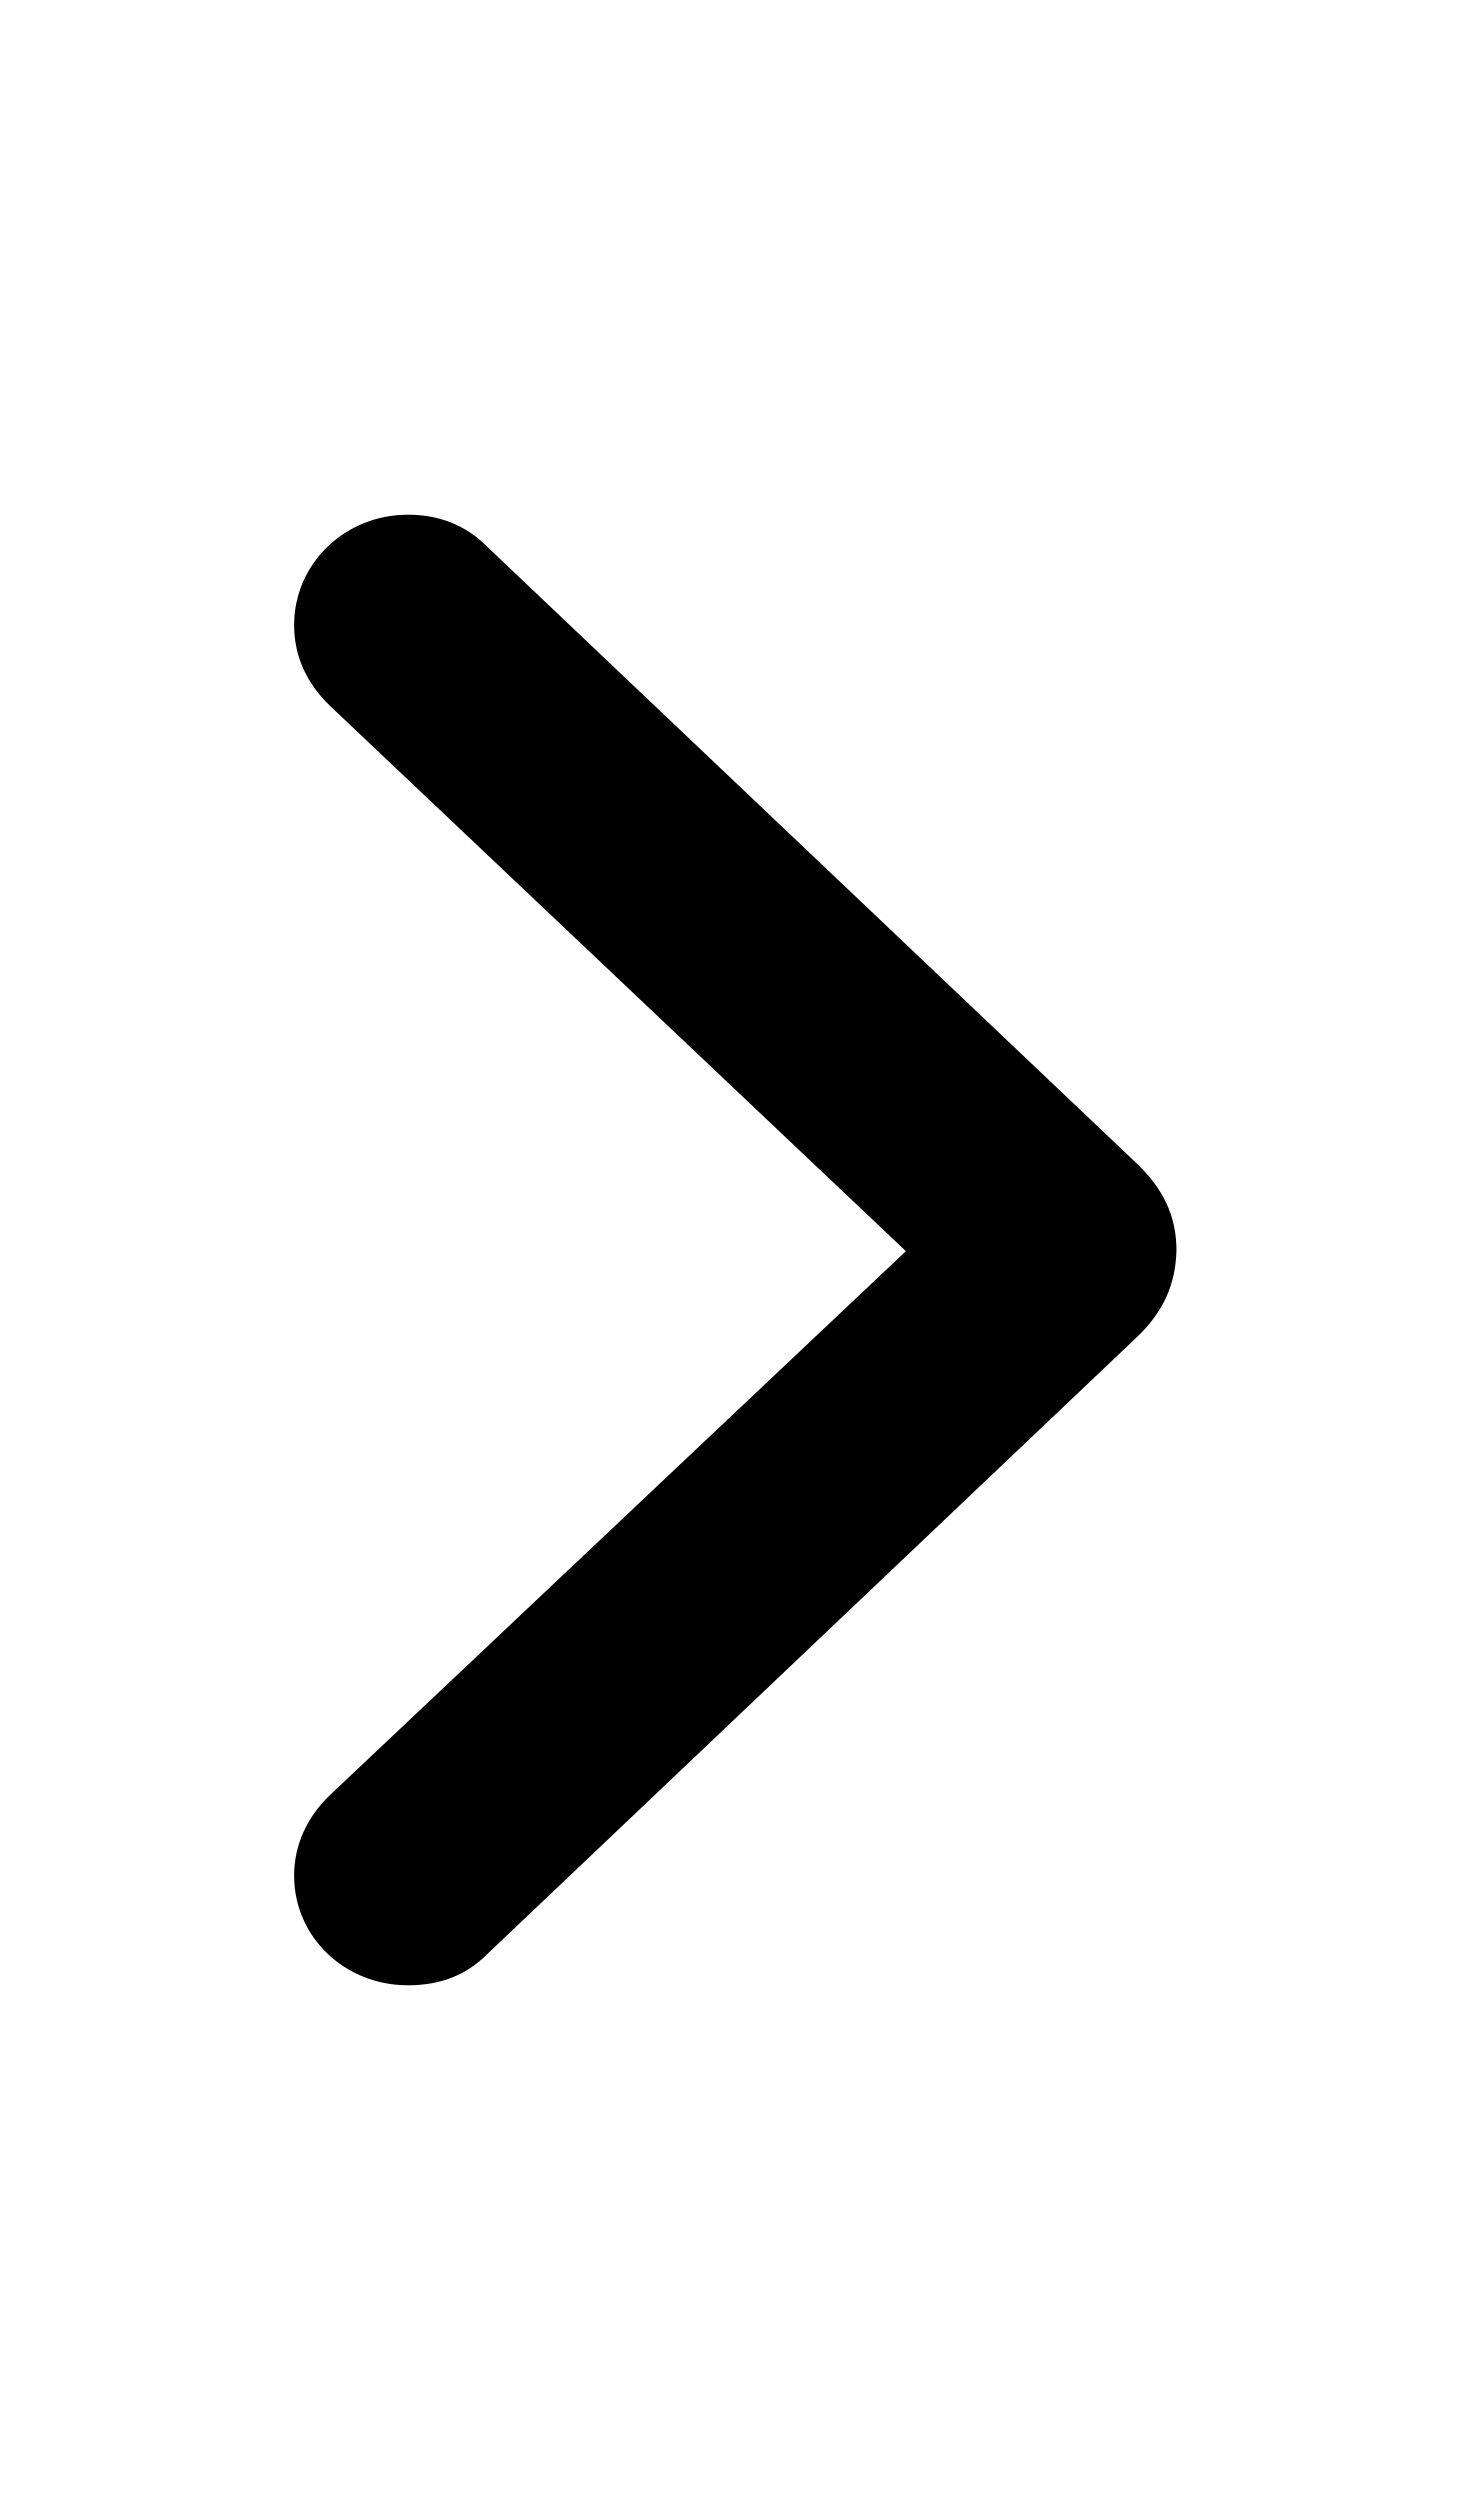
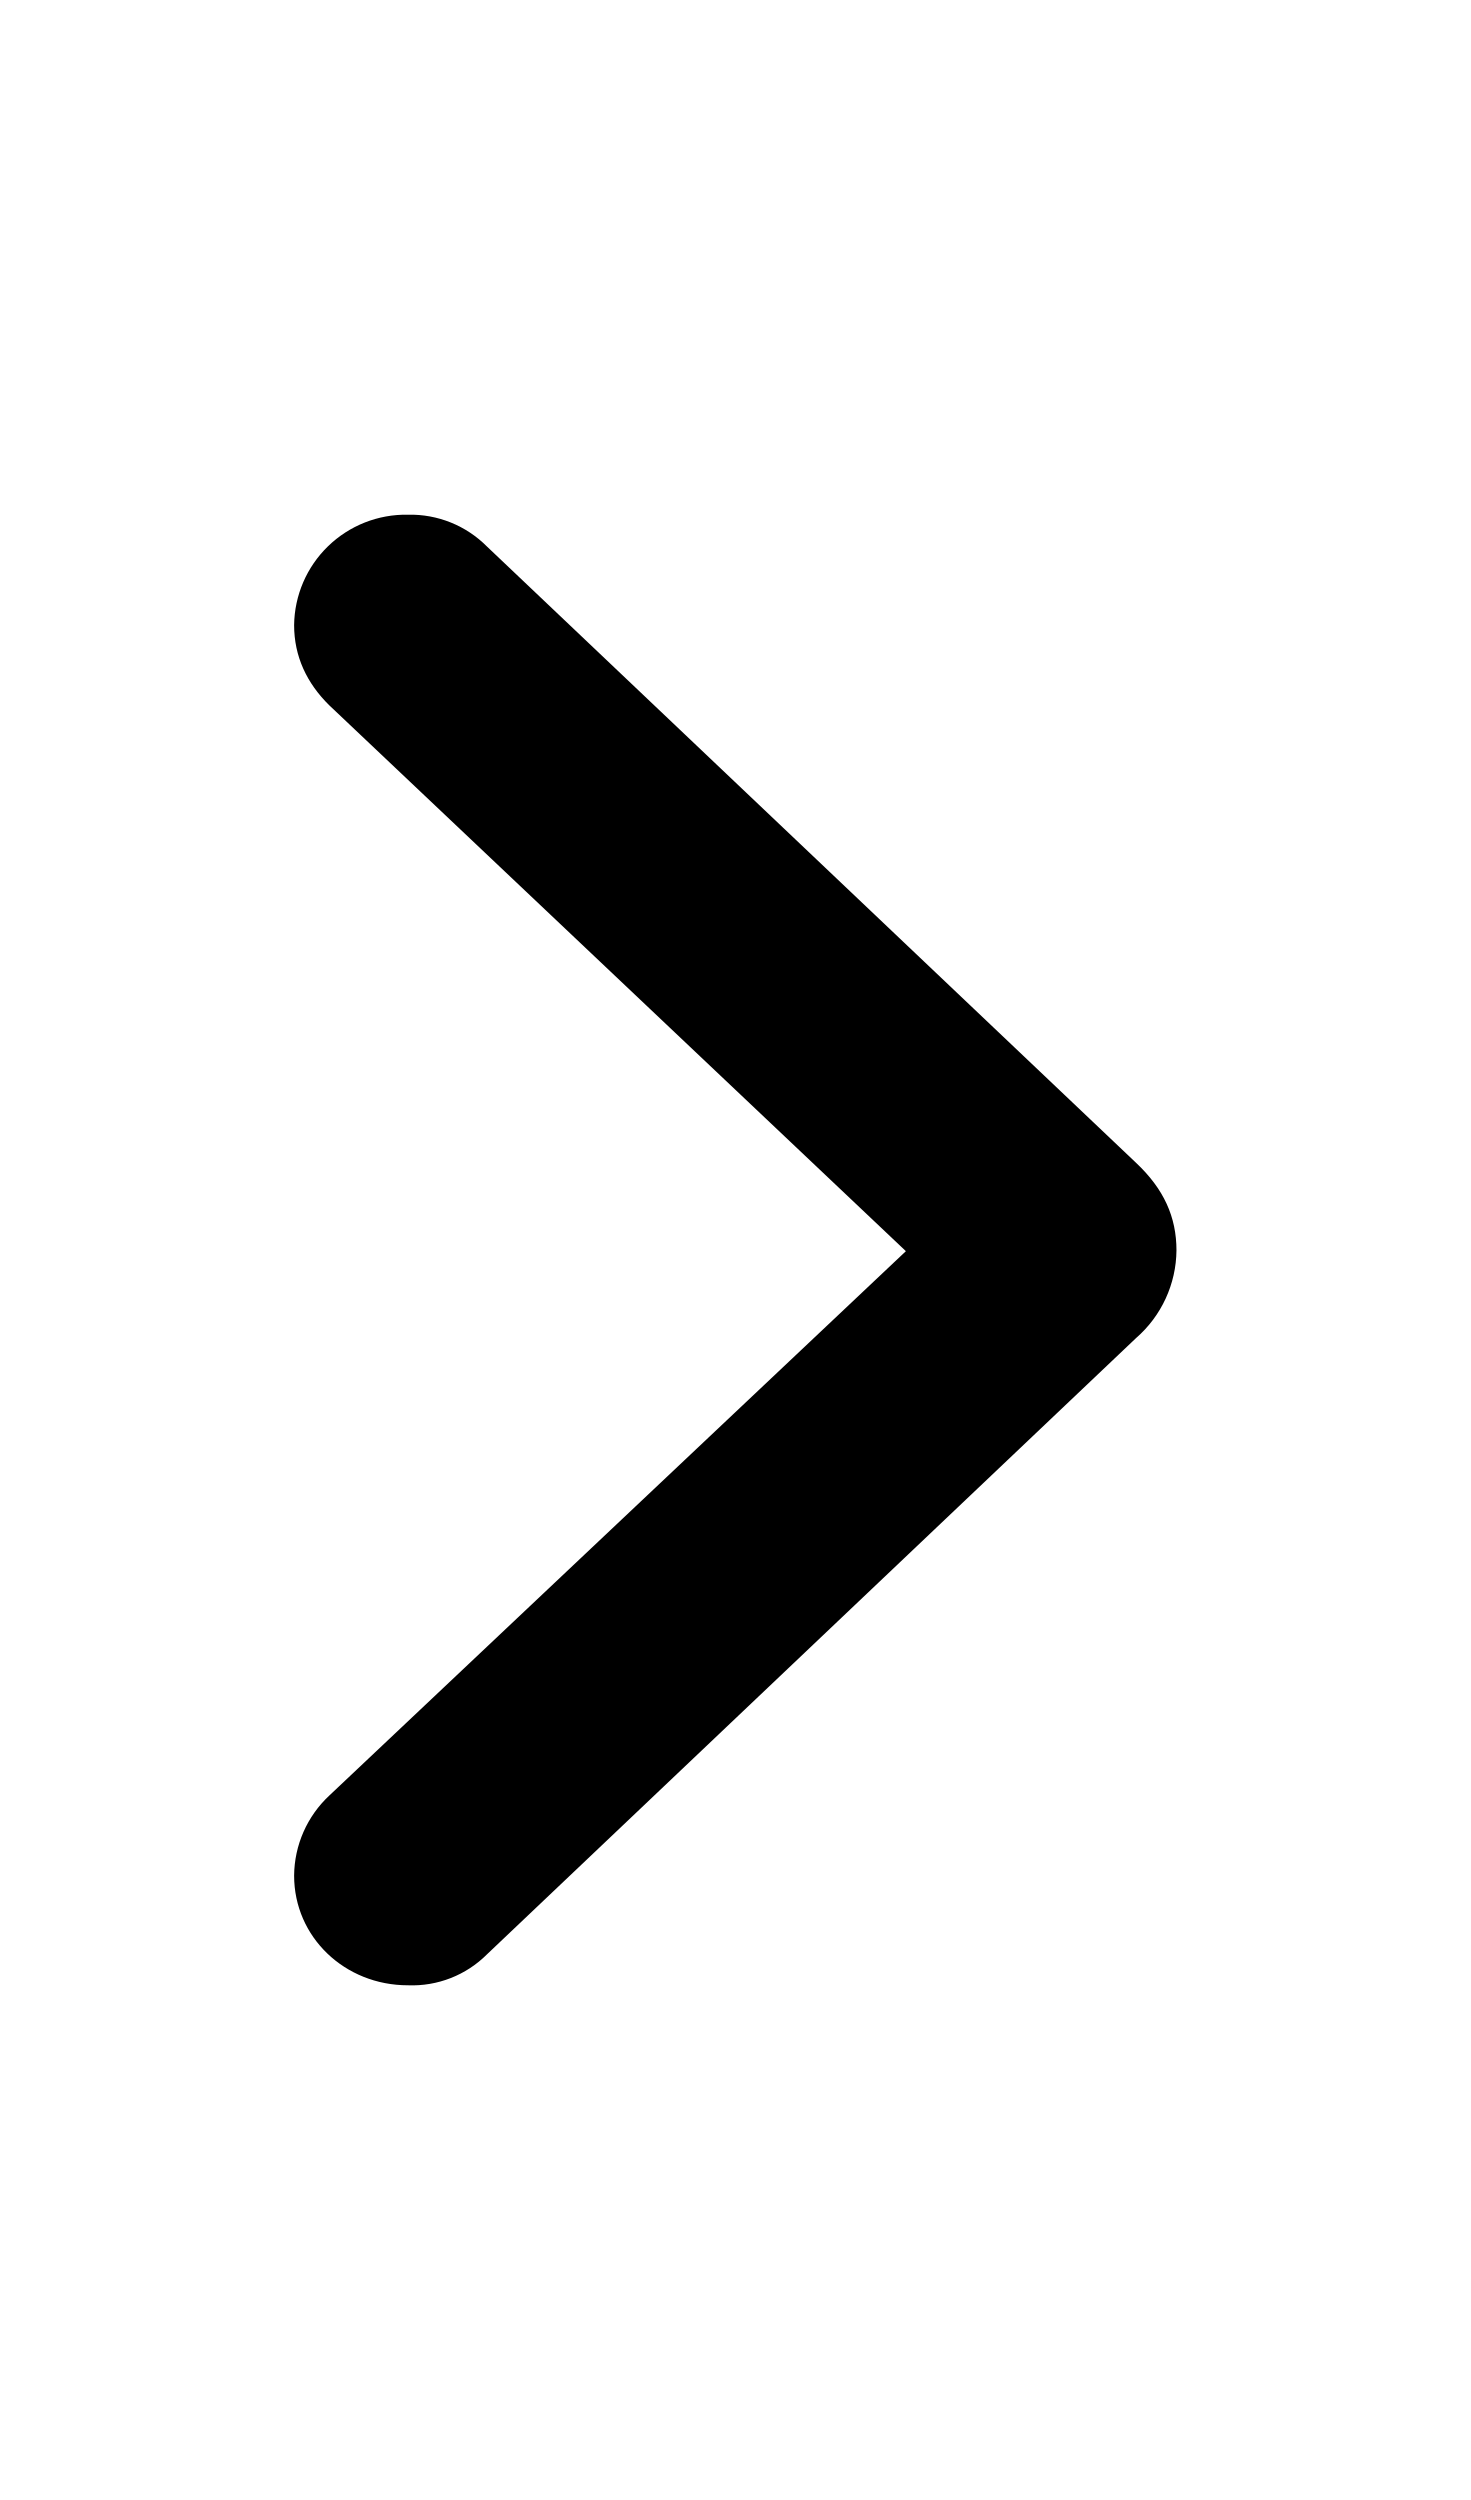
- <svg xmlns="http://www.w3.org/2000/svg" width="100%" height="100%" viewBox="0 0 10 17" fill="none">
-   <path d="M8 8.503C8 8.275 7.914 8.085 7.725 7.907L3.312 3.717C3.169 3.572 2.986 3.5 2.774 3.5C2.344 3.5 2 3.834 2 4.251C2 4.463 2.086 4.646 2.241 4.797L6.16 8.508L2.241 12.209C2.086 12.359 2 12.548 2 12.754C2 13.172 2.344 13.5 2.774 13.5C2.991 13.5 3.169 13.433 3.312 13.289L7.725 9.098C7.914 8.92 7.994 8.731 8 8.503Z" fill="currentColor" />
+ <svg xmlns="http://www.w3.org/2000/svg" fill="none" viewBox="0 0 10 17">
+   <path fill="currentColor" d="M8 8.503c0-.228-.086-.418-.275-.596l-4.413-4.19a.733.733 0 0 0-.538-.217.76.76 0 0 0-.774.751c0 .212.086.395.24.546l3.92 3.711-3.92 3.701a.753.753 0 0 0-.24.545c0 .418.344.746.774.746a.72.72 0 0 0 .538-.211l4.413-4.19A.8.8 0 0 0 8 8.502Z" />
</svg>
